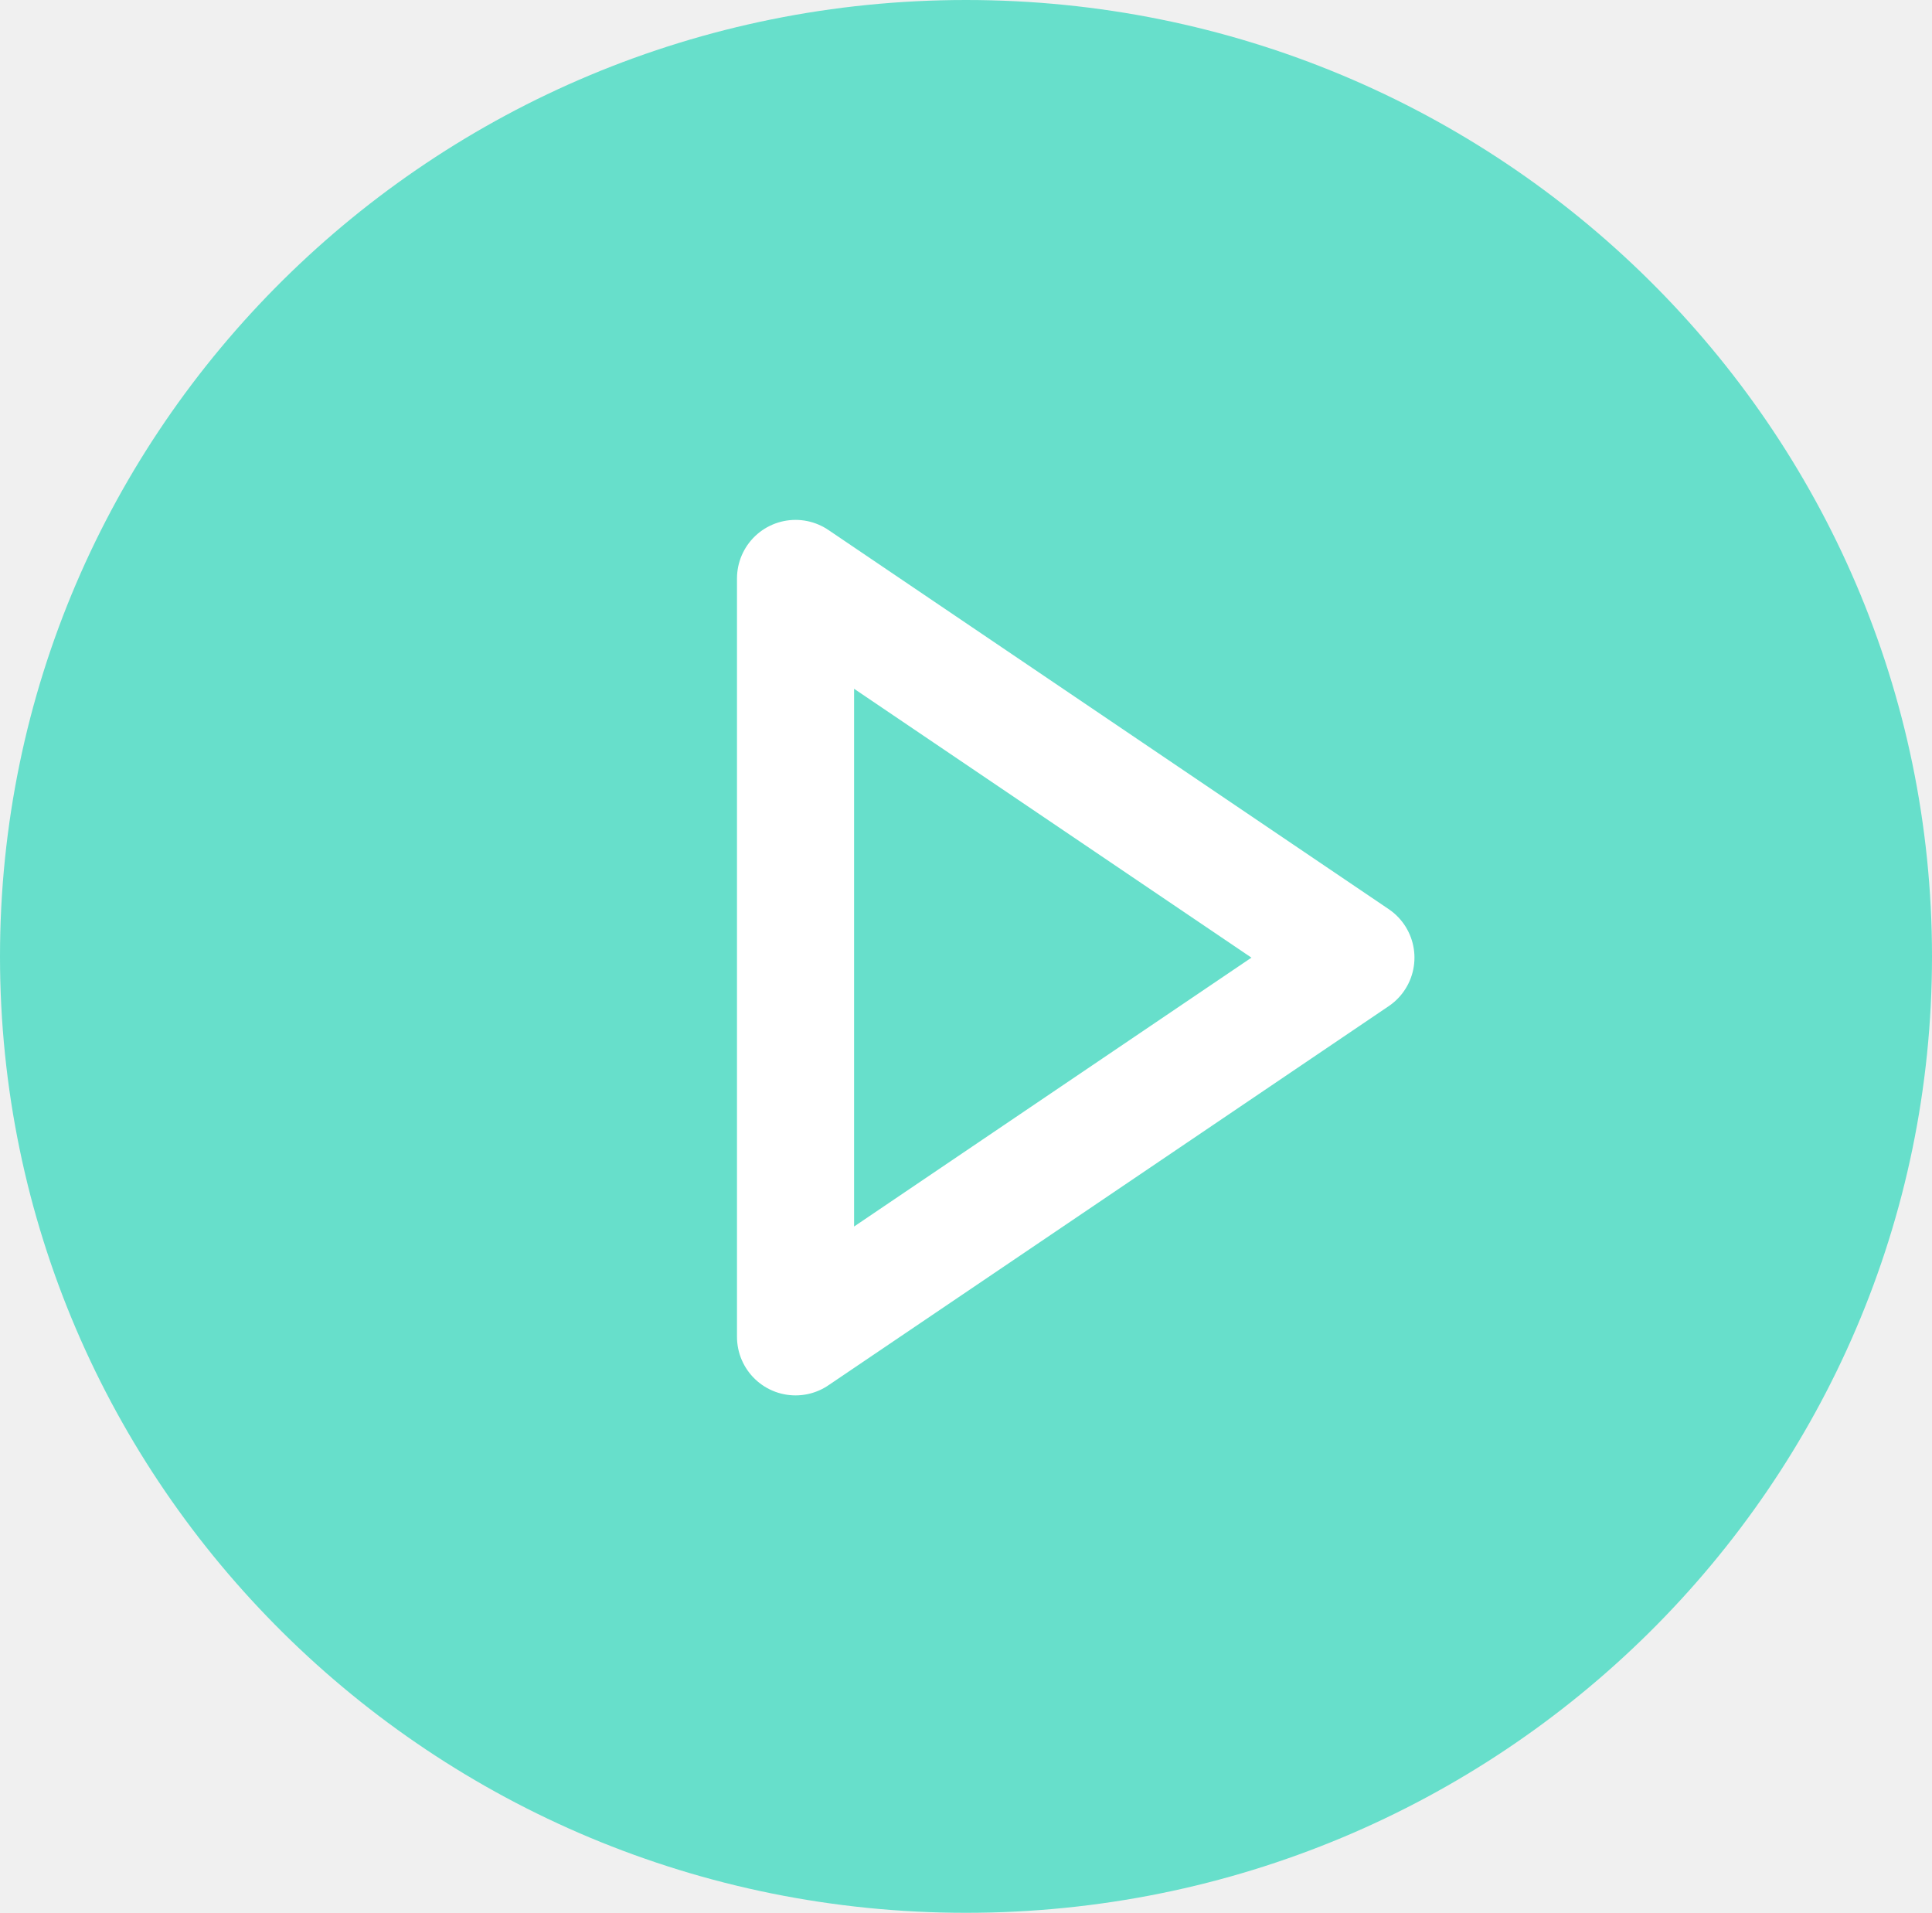
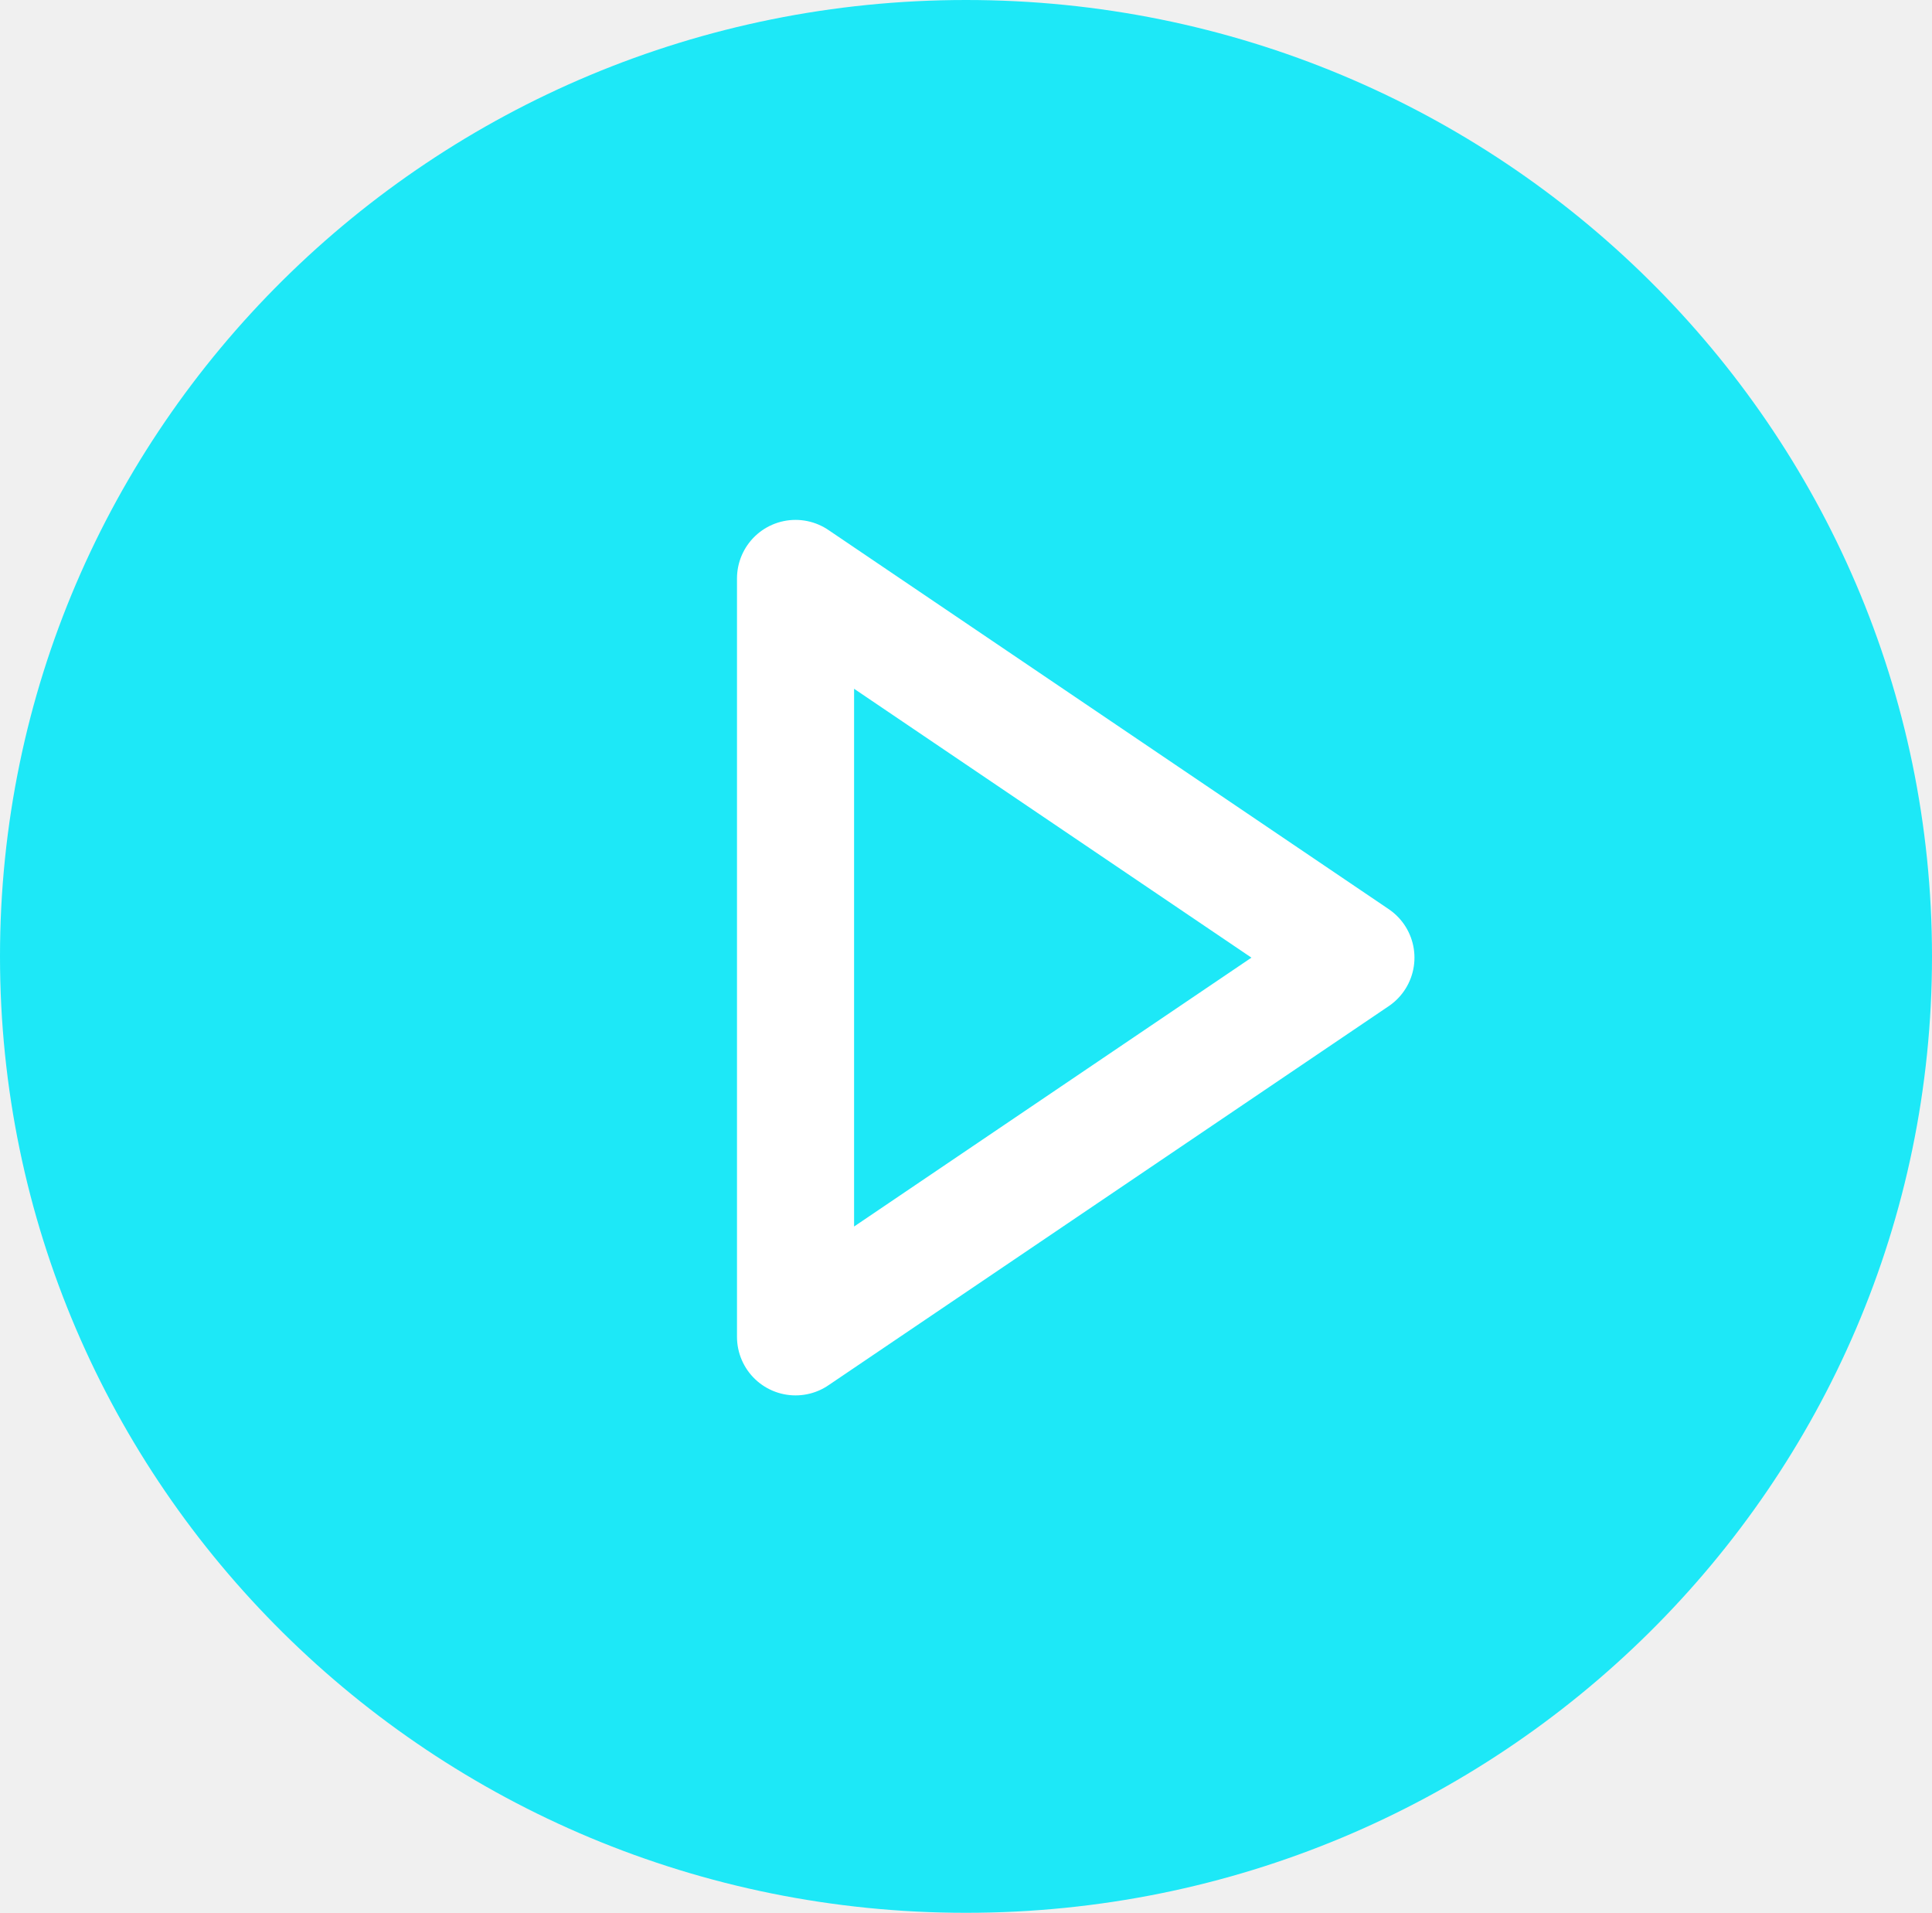
<svg xmlns="http://www.w3.org/2000/svg" width="99" height="98" viewBox="0 0 99 98">
  <defs>
    <style>
      .cls-1 {
-         fill: #67dfcb;
+         fill: #1de8f7;
      }

      .cls-2 {
        fill: none;
        stroke: #fff;
        stroke-linecap: round;
        stroke-linejoin: round;
        stroke-width: 6px;
      }
    </style>
  </defs>
  <g id="Group_513" data-name="Group 513" transform="translate(0.31 -0.383)">
    <ellipse id="Ellipse_8" data-name="Ellipse 8" class="cls-1" cx="49.5" cy="49" rx="49.5" ry="49" transform="translate(-0.31 0.383)" />
    <path id="Path_464" data-name="Path 464" class="cls-2" d="M660.377,254.387l-28.715-19.428v38.855Z" transform="translate(-591.207 -204.94)" />
  </g>
</svg>
